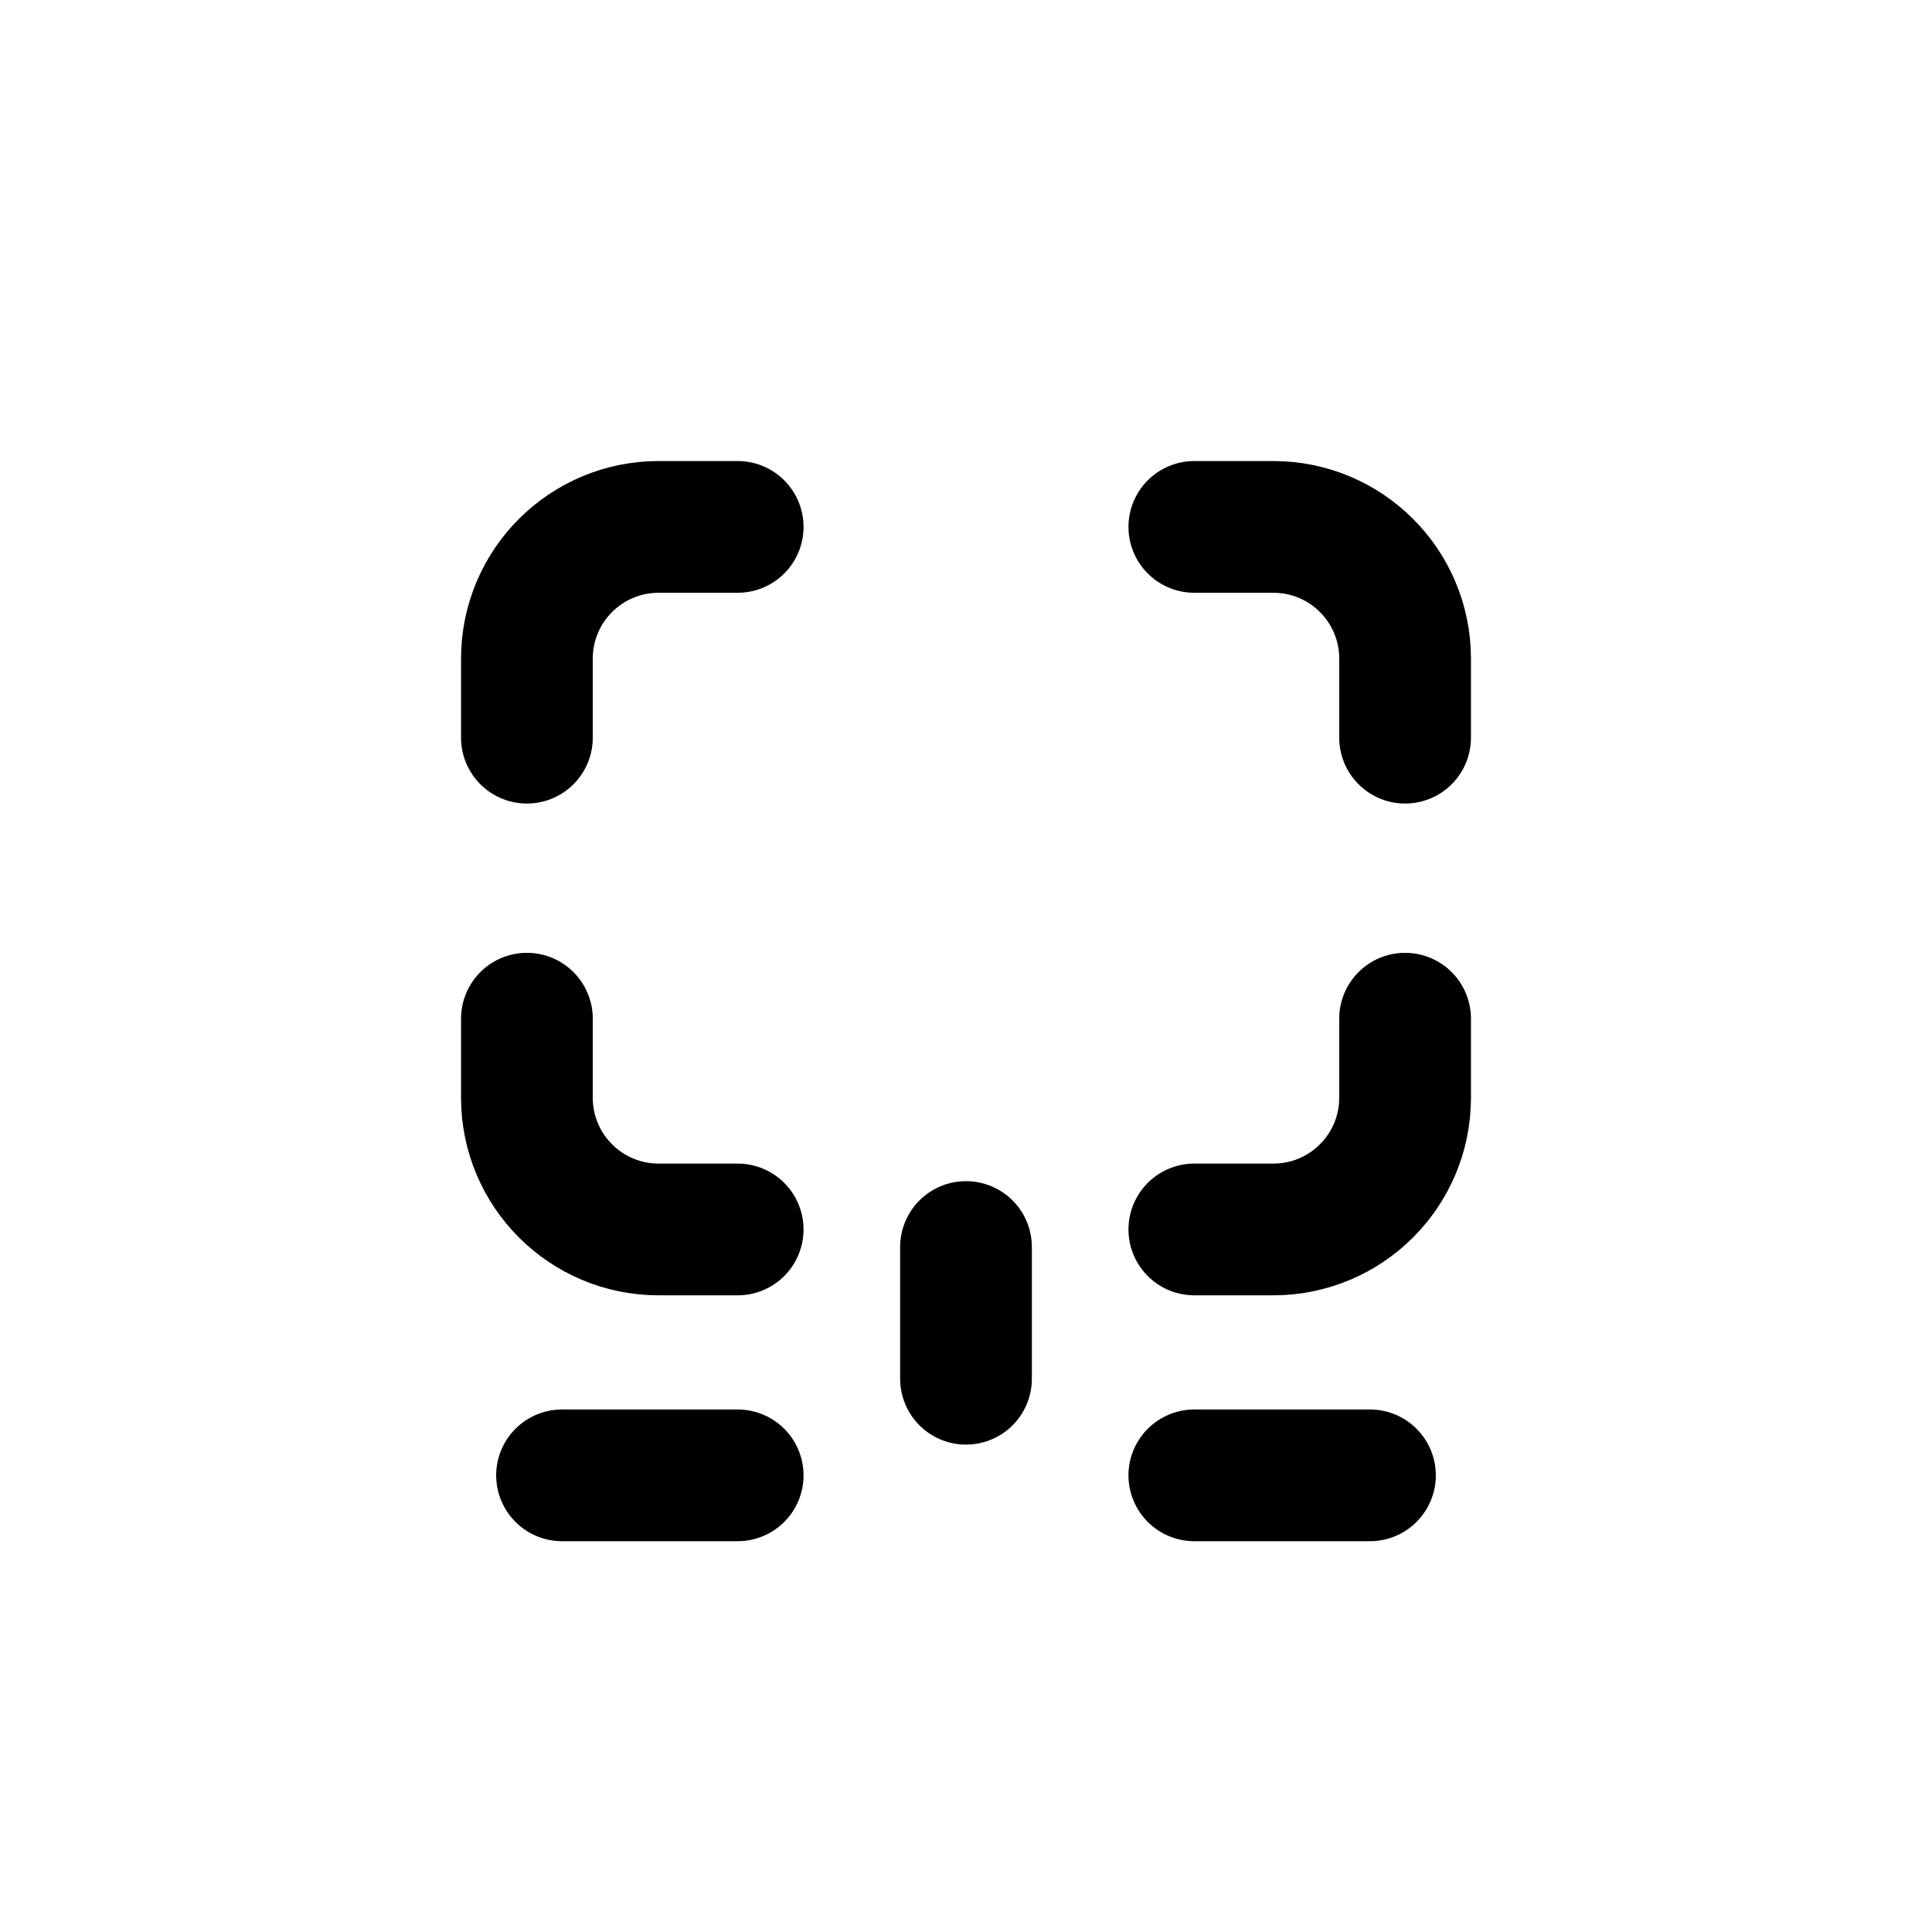
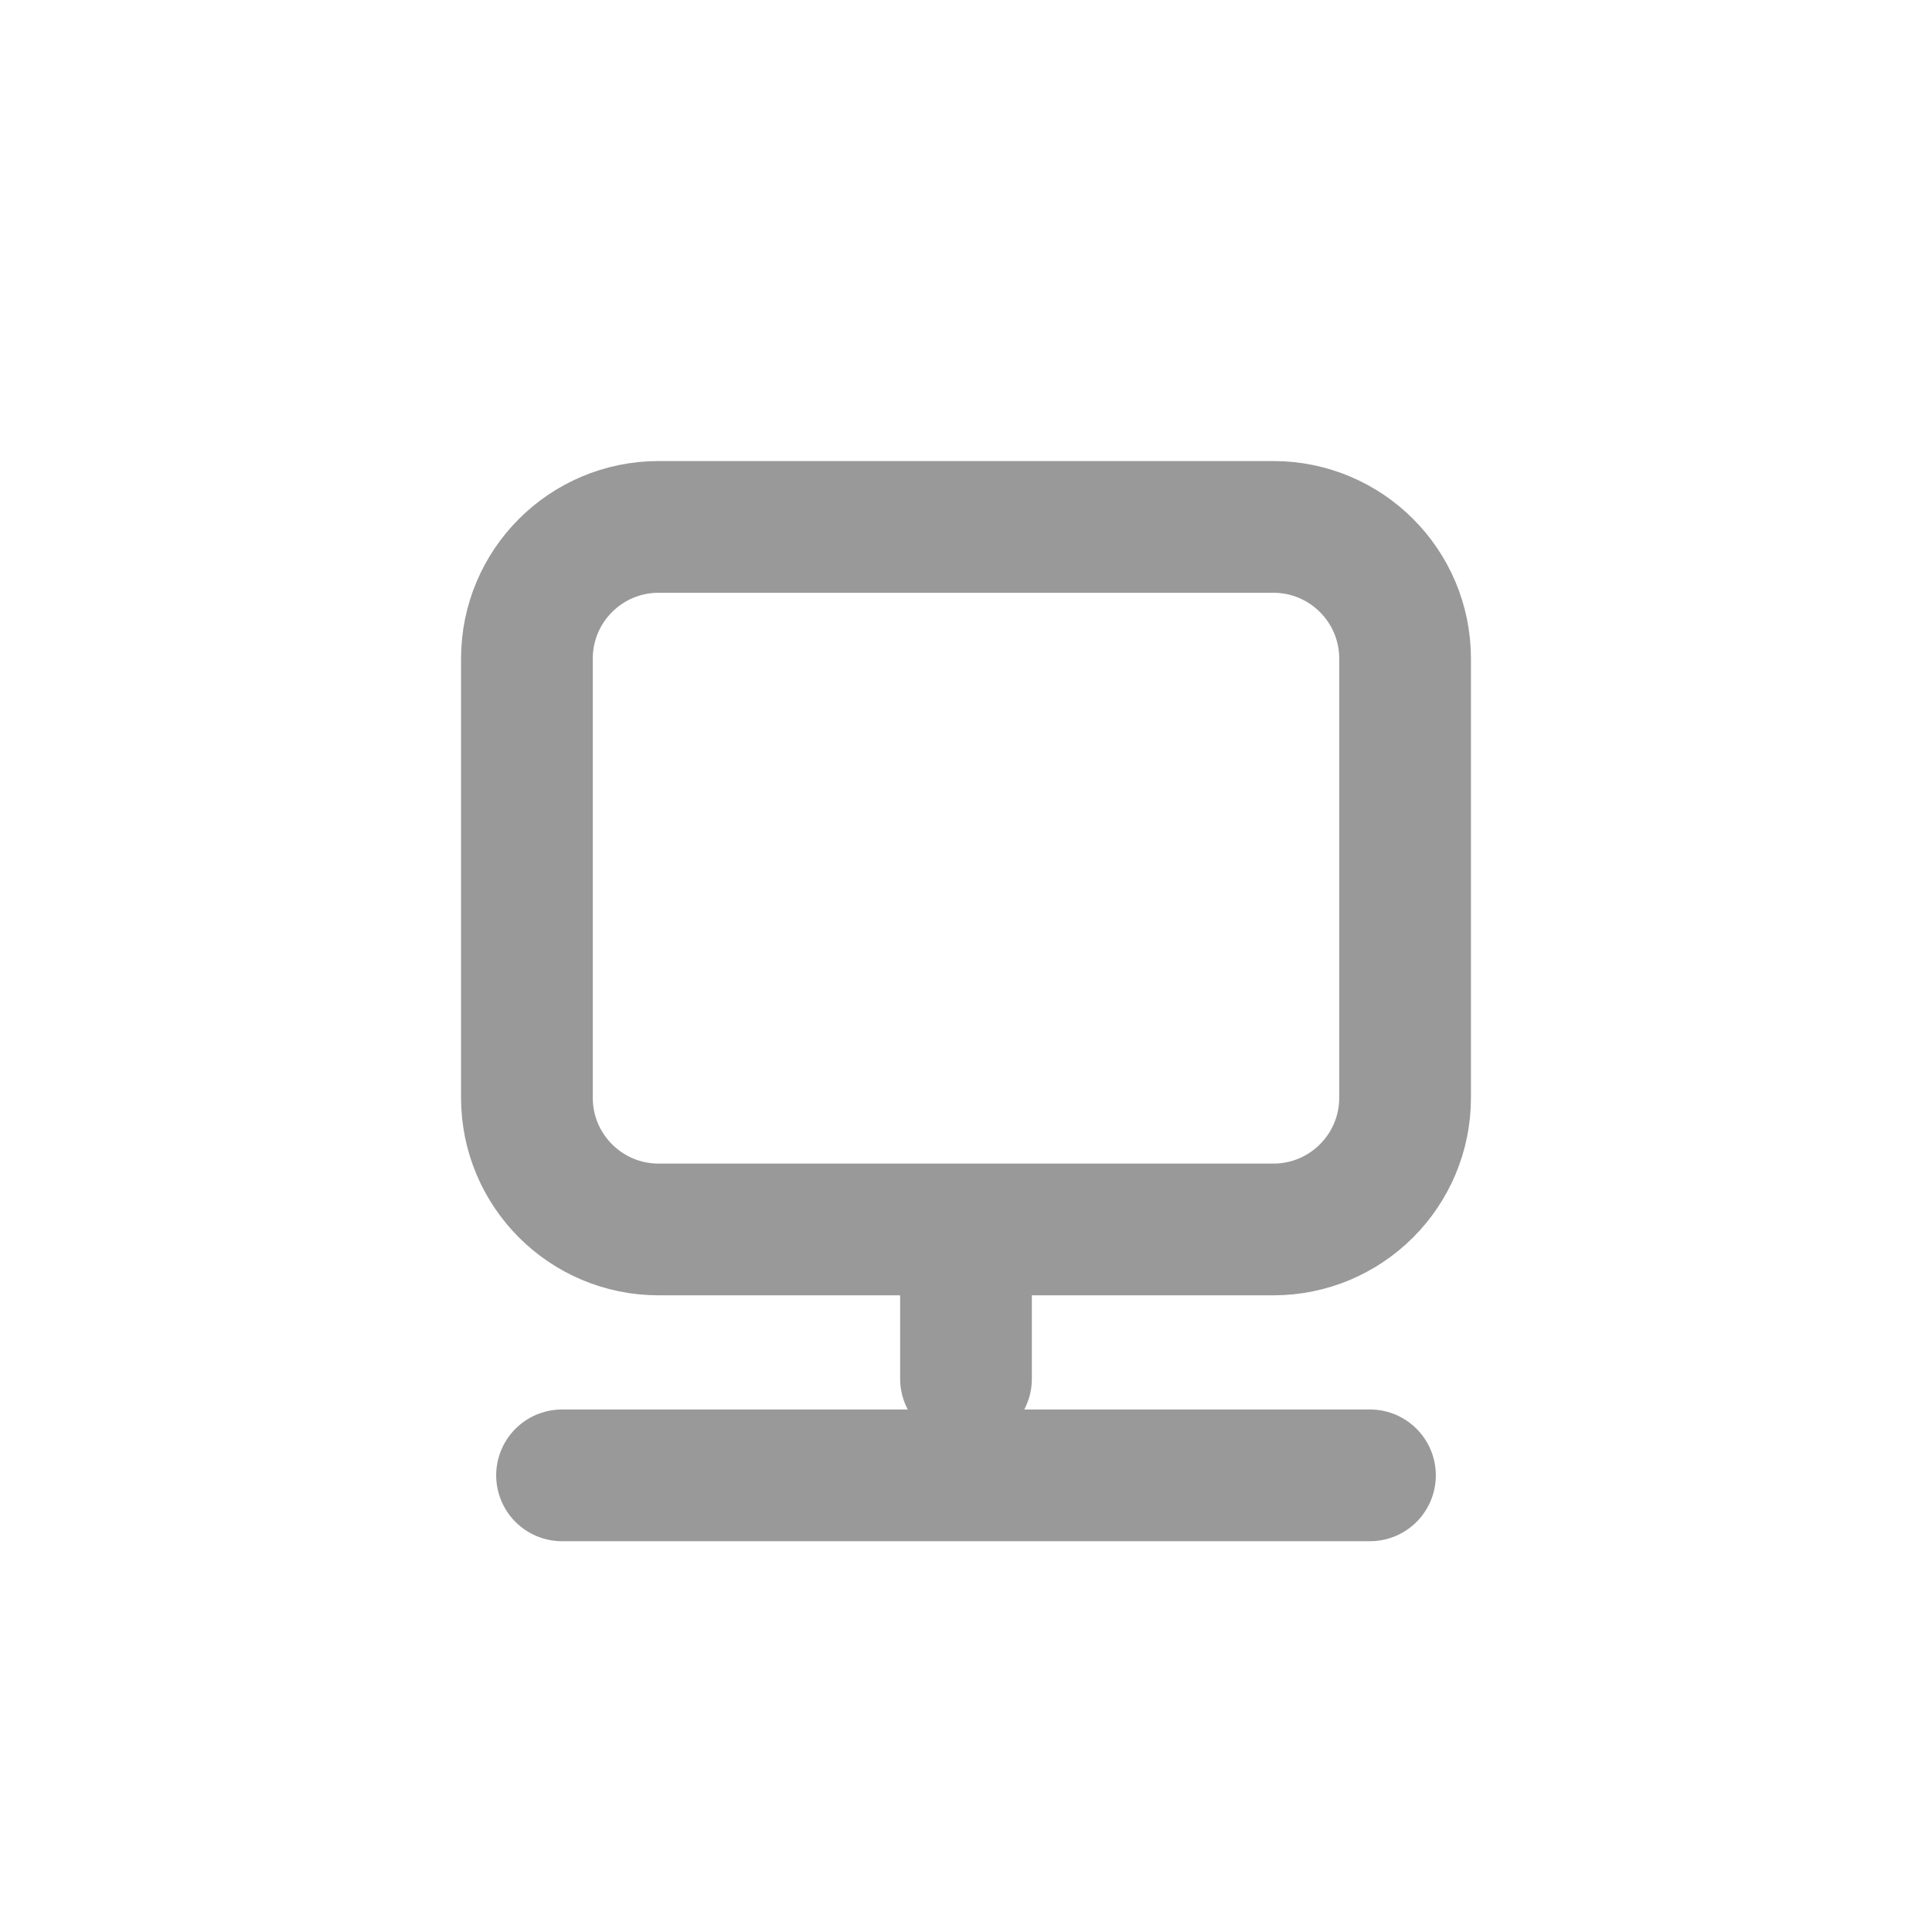
<svg xmlns="http://www.w3.org/2000/svg" width="44" height="44" viewBox="0 0 22 22">
-   <g transform="translate(0 2.5)">
+   <g transform="translate(0 2.5)" opacity="0.4">
+     <rect x="6" y="3.5" width="10" height="8" rx="1.5" fill="none" stroke="#000000" stroke-width="1.5" />
    <g stroke="#000000" stroke-width="1.5" stroke-linecap="round" fill="none">
-       <path d="M 6 5.9 L 6 5 A 1.5 1.5 0 0 1 7.5 3.5 L 8.4 3.5" />
-       <path d="M 13.6 3.5 L 14.5 3.5 A 1.5 1.5 0 0 1 16 5 L 16 5.9" />
-       <path d="M 6 9.1 L 6 10 A 1.5 1.5 0 0 0 7.5 11.5 L 8.4 11.5" />
-       <path d="M 13.6 11.5 L 14.5 11.5 A 1.5 1.5 0 0 0 16 10 L 16 9.1" />
      <line x1="11" y1="11.7" x2="11" y2="13.2" />
-       <line x1="6.4" y1="14.3" x2="8.4" y2="14.3" />
-       <line x1="13.6" y1="14.3" x2="15.6" y2="14.3" />
+       <line x1="6.4" y1="14.3" x2="15.6" y2="14.3" />
    </g>
  </g>
</svg>
